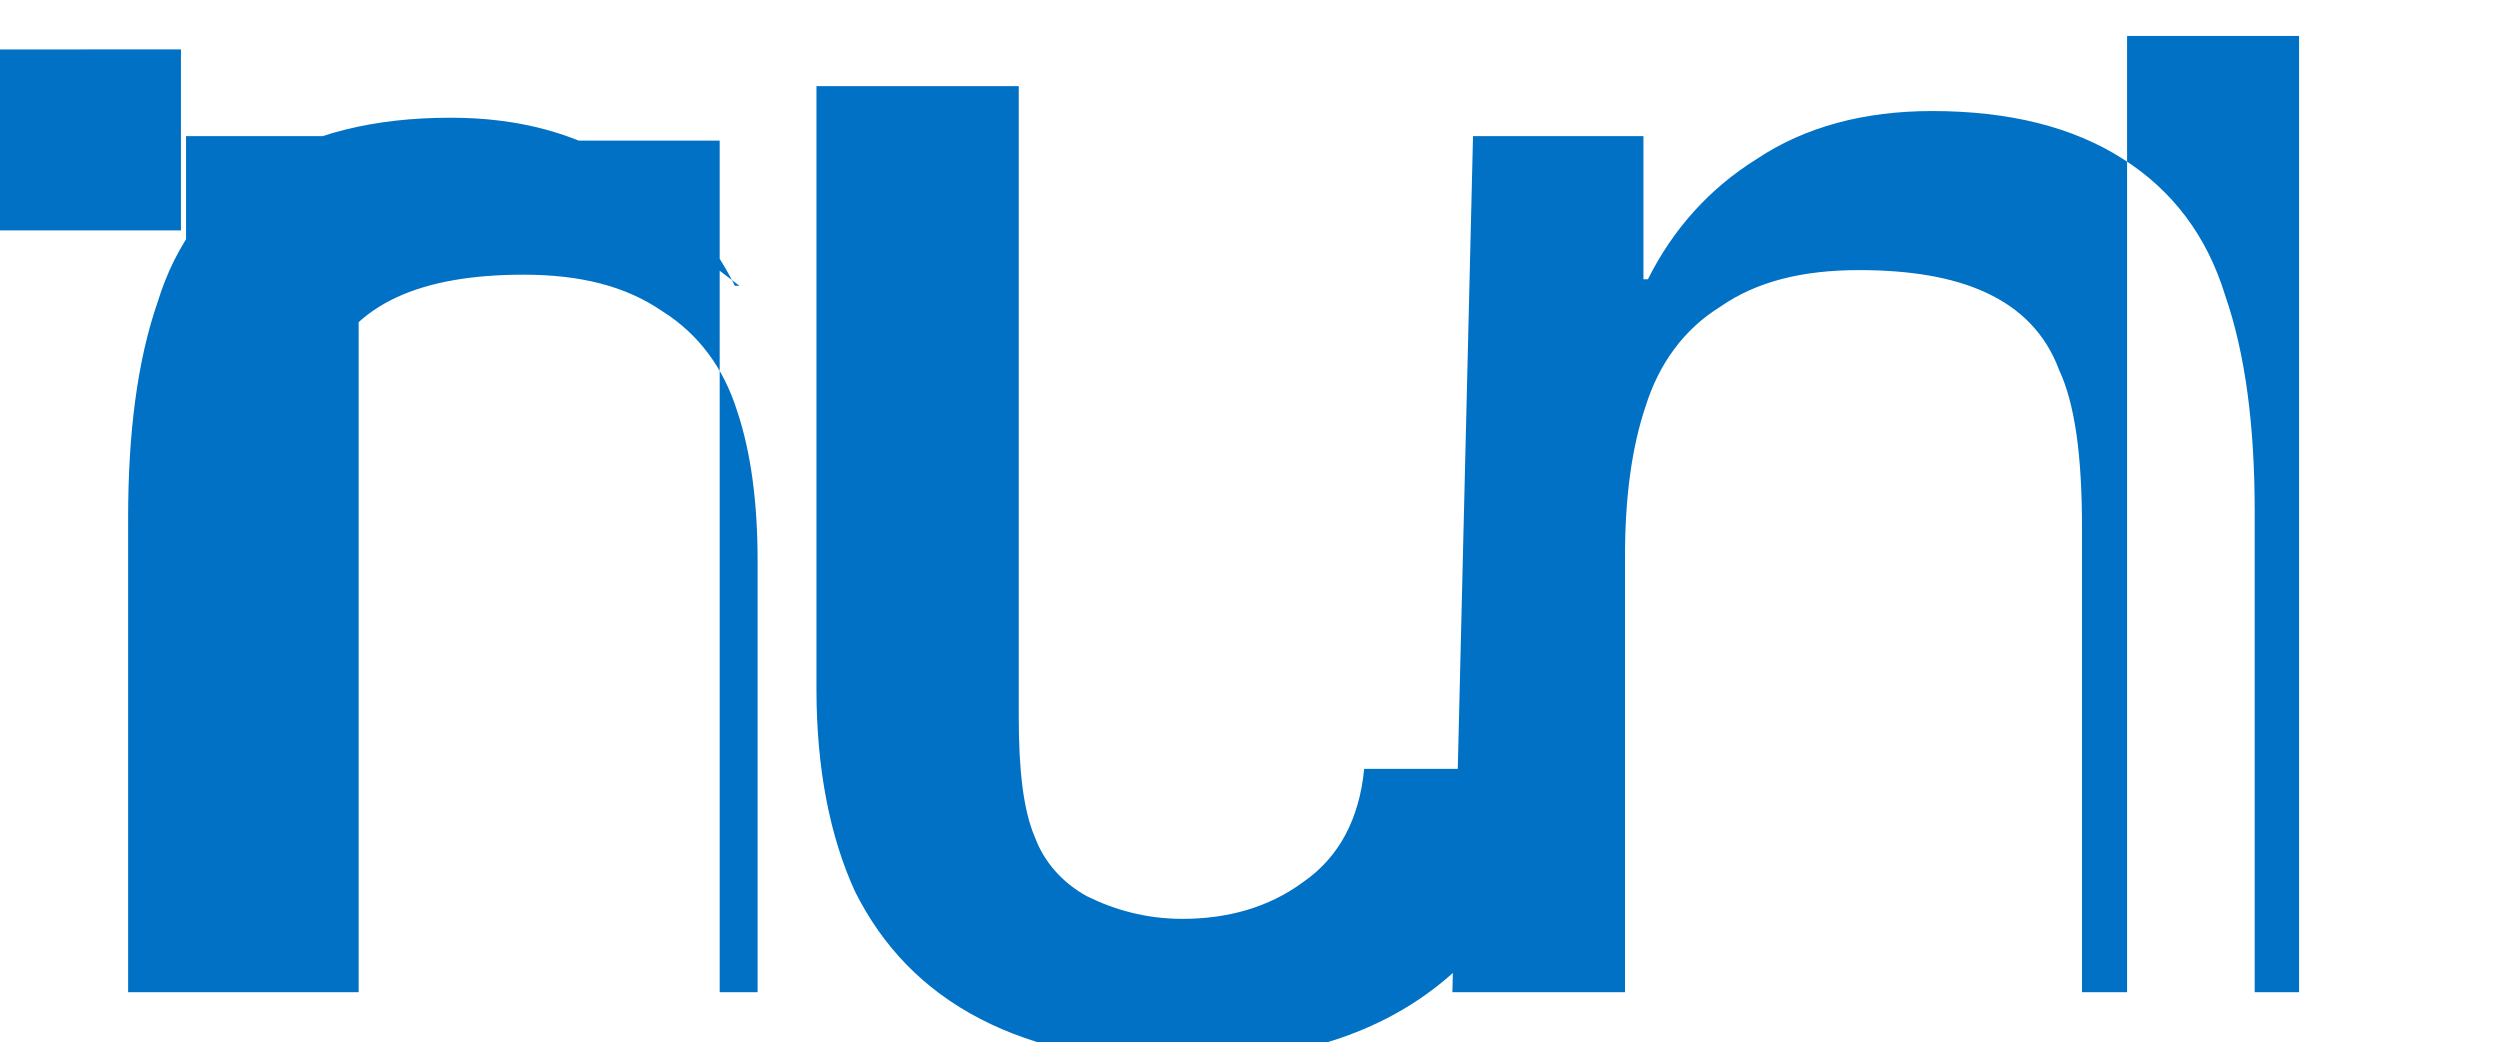
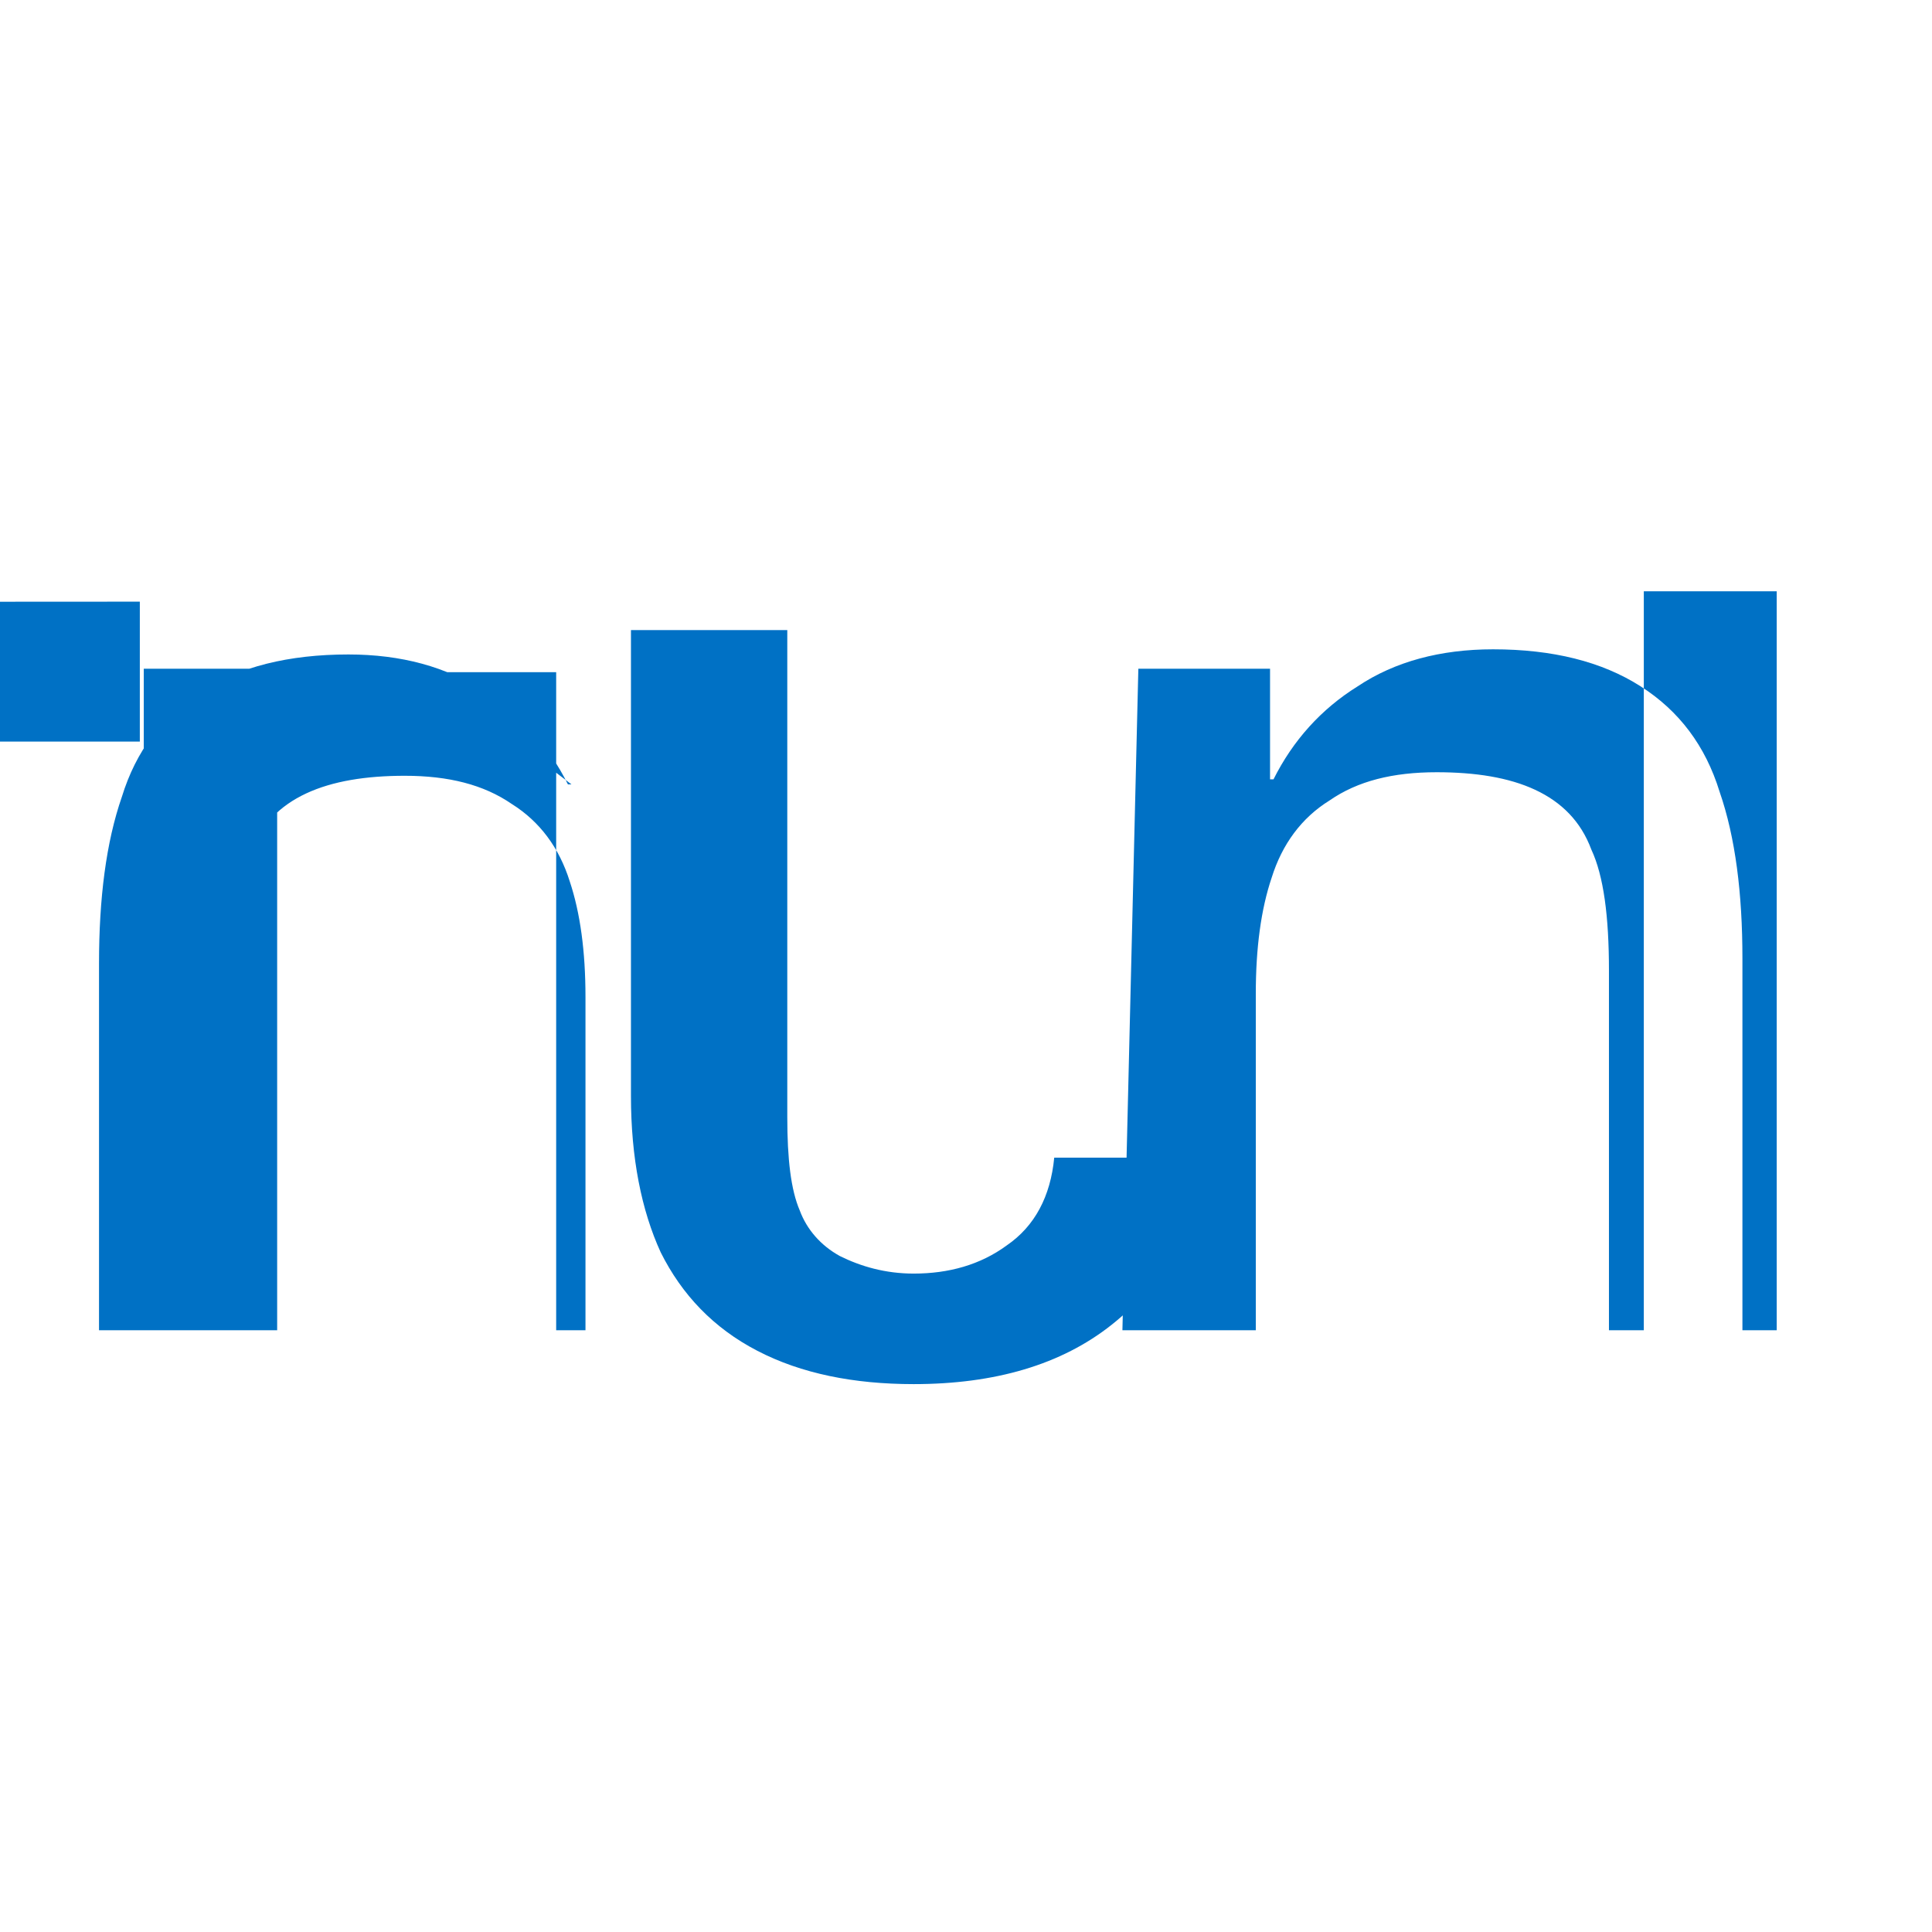
- <svg xmlns="http://www.w3.org/2000/svg" role="img" viewBox="0 7 24 10">
+ <svg xmlns="http://www.w3.org/2000/svg" role="img" viewBox="0 0 24 24">
  <path fill="#0071C5" d="M20.42 7.345v9.18h1.651v-9.18zM0 7.475v1.737h1.737V7.474zm9.78.352v6.053c0 .513.044.9.155 1.157.087.235.26.435.498.566.262.13.567.218.917.218.435 0 .828-.109 1.156-.35.349-.239.544-.61.59-1.09h1.766c-.067.872-.415 1.57-1.048 2.072-.63.502-1.46.741-2.464.741-.741 0-1.396-.13-1.942-.414-.546-.283-.938-.698-1.2-1.222-.24-.523-.37-1.177-.37-1.942V7.827zm-7.994.48h1.657v8.218H1.786zm12.355 0h1.636v1.374h.043c.24-.48.59-.872 1.047-1.156.458-.306 1.026-.459 1.68-.459.742 0 1.353.153 1.832.459.48.305.807.741.982 1.309.197.567.284 1.265.284 2.072v4.619h-1.658v-4.467c0-.676-.066-1.178-.219-1.505-.13-.35-.37-.589-.698-.742-.328-.153-.742-.218-1.223-.218-.545 0-.982.109-1.33.35-.35.217-.59.545-.72.96-.132.392-.197.872-.197 1.439v4.183h-1.657zm-8.868.043h1.636v8.175H7.273v-4.14c0-.567-.065-1.046-.196-1.438-.13-.414-.37-.741-.72-.96-.349-.24-.785-.35-1.33-.35-.48 0-.895.066-1.223.219-.328.153-.568.393-.698.742-.153.327-.218.829-.218 1.505v4.422H1.23V11.97c0-.807.087-1.505.284-2.072.175-.568.502-1.004.982-1.31.48-.305 1.09-.458 1.832-.458.654 0 1.222.153 1.68.458.458.284.807.676 1.047 1.156h.044z" />
</svg>
